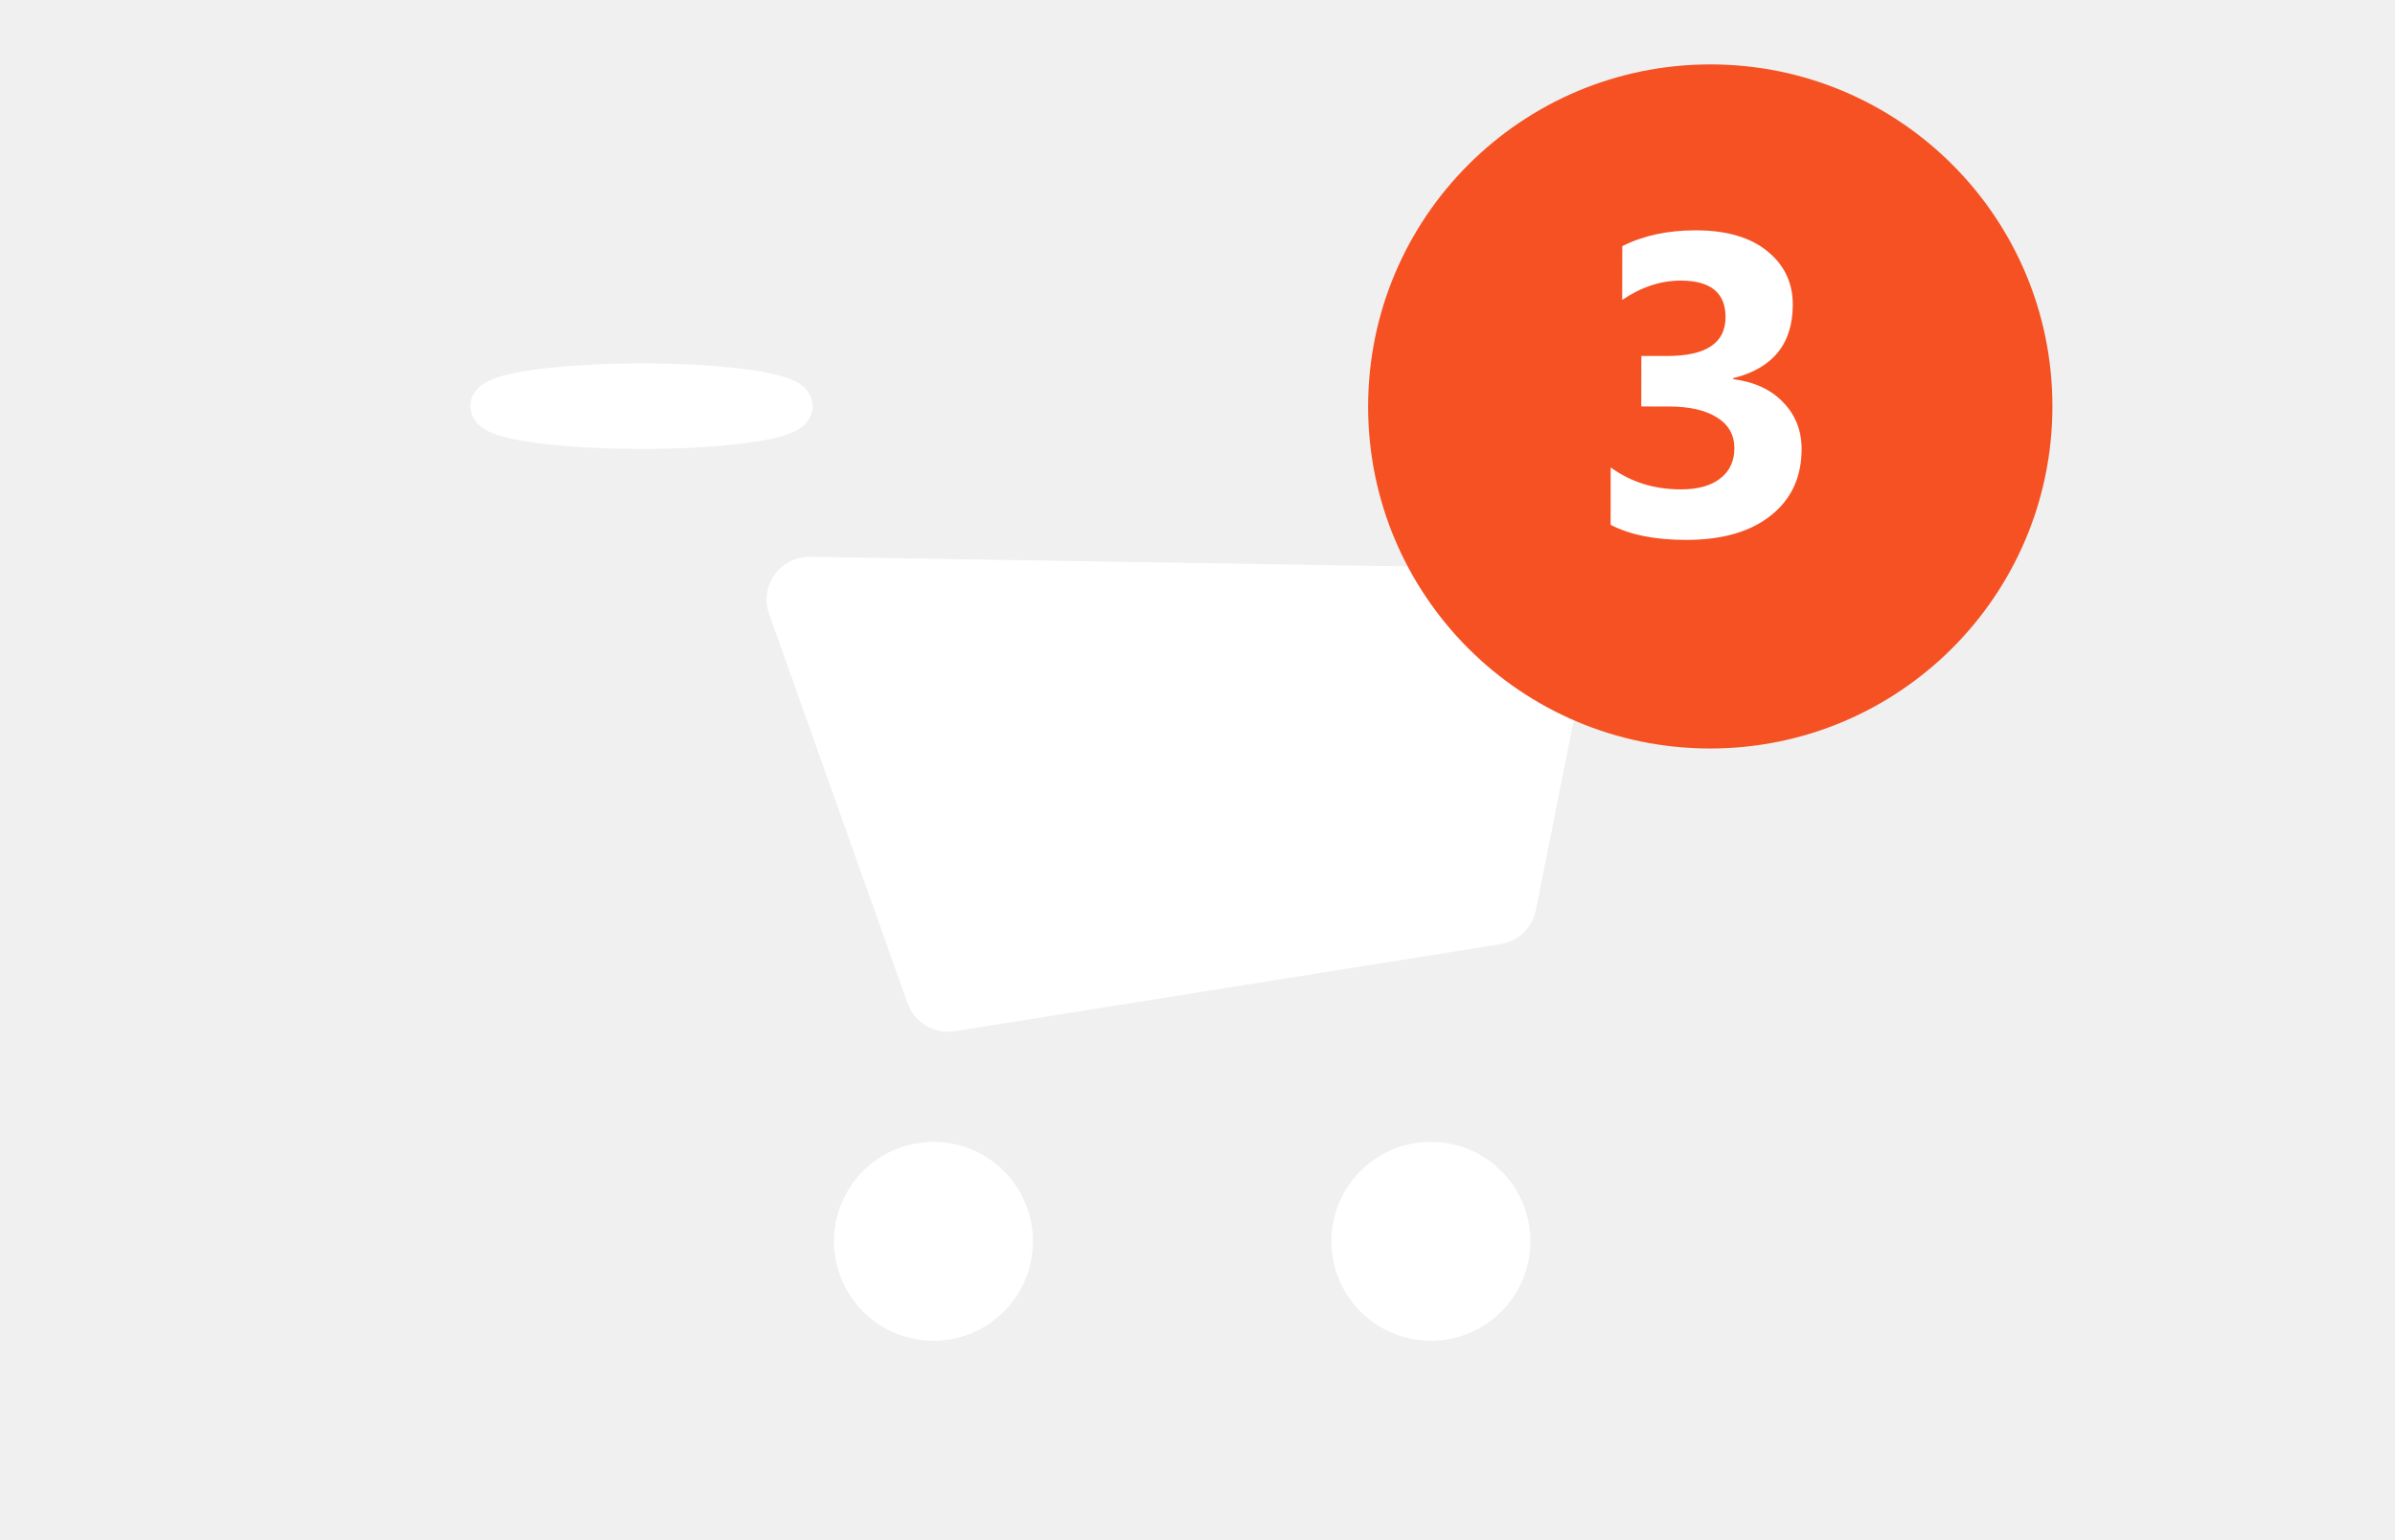
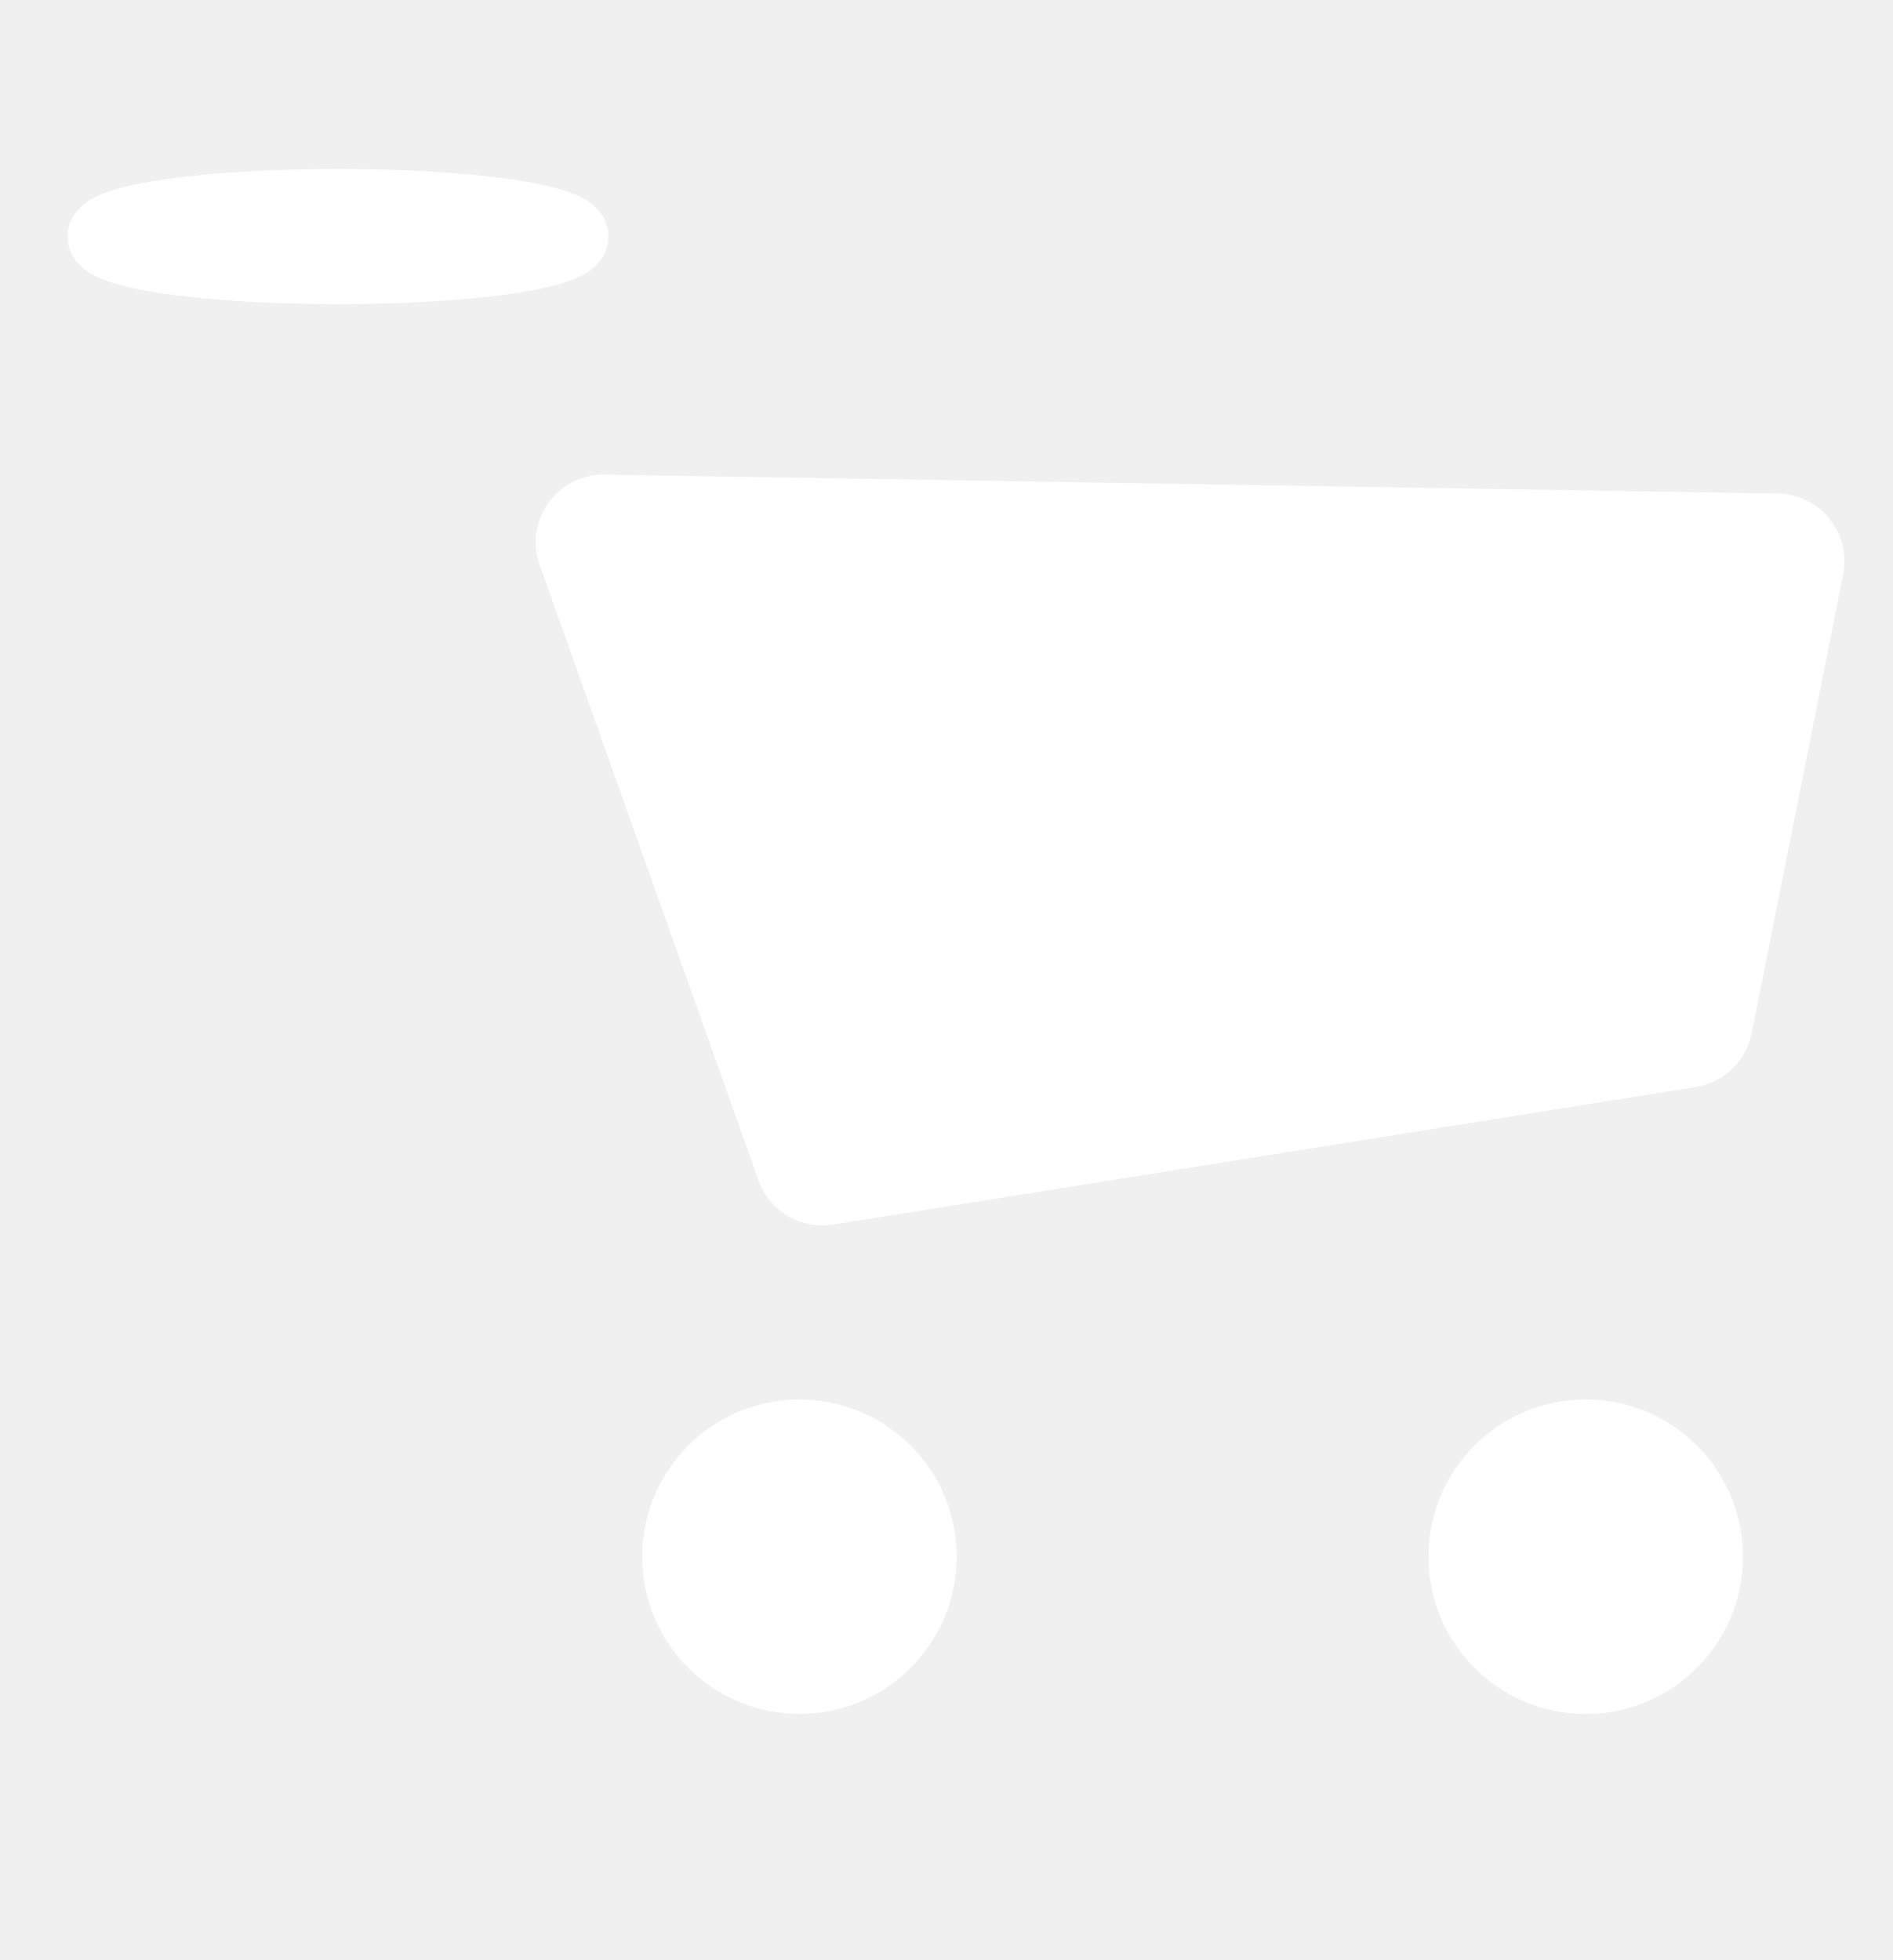
- <svg xmlns="http://www.w3.org/2000/svg" width="56" height="36" viewBox="0 0 56 36" fill="none">
-   <path fill-rule="evenodd" clip-rule="evenodd" d="M21.221 23.466C21.383 23.921 21.845 24.195 22.321 24.119L35.087 22.083C35.5 22.017 35.829 21.701 35.911 21.291L37.265 14.499C37.388 13.886 36.925 13.313 36.301 13.303L18.941 13.023C18.244 13.012 17.749 13.701 17.983 14.358L21.221 23.466Z" fill="white" />
-   <path fill-rule="evenodd" clip-rule="evenodd" d="M21.826 31.359C23.111 31.359 24.152 30.318 24.152 29.033C24.152 27.748 23.111 26.707 21.826 26.707C20.541 26.707 19.5 27.748 19.5 29.033C19.5 30.318 20.541 31.359 21.826 31.359Z" fill="white" />
-   <path fill-rule="evenodd" clip-rule="evenodd" d="M33.457 31.359C34.742 31.359 35.783 30.318 35.783 29.033C35.783 27.748 34.742 26.707 33.457 26.707C32.172 26.707 31.131 27.748 31.131 29.033C31.131 30.318 32.172 31.359 33.457 31.359Z" fill="white" />
-   <path fill-rule="evenodd" clip-rule="evenodd" d="M15 10C16.933 10 18.5 9.776 18.5 9.5C18.5 9.224 16.933 9 15 9C13.067 9 11.5 9.224 11.5 9.5C11.5 9.776 13.067 10 15 10Z" fill="white" />
-   <path fill-rule="evenodd" clip-rule="evenodd" d="M12.454 8.651C13.118 8.557 14.018 8.5 15 8.5C15.982 8.5 16.882 8.557 17.546 8.651C17.873 8.698 18.165 8.757 18.385 8.832C18.492 8.868 18.612 8.917 18.715 8.989C18.8 9.049 19 9.213 19 9.5C19 9.787 18.8 9.951 18.715 10.011C18.612 10.083 18.492 10.132 18.385 10.168C18.165 10.243 17.873 10.302 17.546 10.348C16.882 10.443 15.982 10.5 15 10.5C14.018 10.5 13.118 10.443 12.454 10.348C12.127 10.302 11.835 10.243 11.615 10.168C11.508 10.132 11.388 10.083 11.285 10.011C11.2 9.951 11 9.787 11 9.5C11 9.213 11.2 9.049 11.285 8.989C11.388 8.917 11.508 8.868 11.615 8.832C11.835 8.757 12.127 8.698 12.454 8.651Z" fill="white" />
-   <rect width="16" height="16" rx="8" transform="matrix(1 0.000825538 -0.00128991 0.999999 32 1.5)" fill="#F55123" />
-   <path d="M37.66 12.275L37.661 10.932C38.13 11.274 38.676 11.446 39.301 11.446C39.695 11.447 40.002 11.362 40.22 11.193C40.441 11.024 40.552 10.788 40.553 10.485C40.553 10.173 40.417 9.932 40.144 9.762C39.873 9.593 39.501 9.508 39.026 9.508L38.376 9.507L38.378 8.325L38.978 8.326C39.89 8.327 40.346 8.024 40.347 7.419C40.347 6.849 39.998 6.564 39.298 6.563C38.829 6.563 38.373 6.714 37.93 7.016L37.932 5.757C38.424 5.51 38.997 5.386 39.651 5.387C40.367 5.388 40.924 5.549 41.32 5.872C41.72 6.194 41.92 6.613 41.919 7.127C41.918 8.042 41.454 8.614 40.526 8.845L40.526 8.869C41.02 8.931 41.411 9.112 41.697 9.412C41.983 9.709 42.126 10.073 42.125 10.506C42.124 11.161 41.884 11.678 41.405 12.058C40.926 12.439 40.265 12.629 39.422 12.628C38.699 12.627 38.112 12.51 37.66 12.275Z" fill="white" />
+ <svg xmlns="http://www.w3.org/2000/svg" width="28" height="29" viewBox="0 0 28 29" fill="none">
+   <path fill-rule="evenodd" clip-rule="evenodd" d="M11.221 17.466C11.383 17.921 11.845 18.195 12.321 18.119L25.087 16.083C25.5 16.017 25.829 15.701 25.911 15.291L27.265 8.499C27.387 7.886 26.925 7.313 26.301 7.303L8.941 7.023C8.244 7.012 7.749 7.701 7.983 8.358L11.221 17.466Z" fill="white" />
+   <path fill-rule="evenodd" clip-rule="evenodd" d="M11.826 25.359C13.111 25.359 14.152 24.318 14.152 23.033C14.152 21.748 13.111 20.707 11.826 20.707C10.541 20.707 9.5 21.748 9.5 23.033C9.5 24.318 10.541 25.359 11.826 25.359Z" fill="white" />
+   <path fill-rule="evenodd" clip-rule="evenodd" d="M23.457 25.359C24.742 25.359 25.783 24.318 25.783 23.033C25.783 21.748 24.742 20.707 23.457 20.707C22.172 20.707 21.131 21.748 21.131 23.033C21.131 24.318 22.172 25.359 23.457 25.359Z" fill="white" />
+   <path fill-rule="evenodd" clip-rule="evenodd" d="M5 4C6.933 4 8.5 3.776 8.5 3.5C8.5 3.224 6.933 3 5 3C3.067 3 1.5 3.224 1.5 3.5C1.5 3.776 3.067 4 5 4Z" fill="white" />
+   <path fill-rule="evenodd" clip-rule="evenodd" d="M2.454 2.651C3.118 2.557 4.017 2.5 5 2.5C5.983 2.5 6.882 2.557 7.546 2.651C7.873 2.698 8.165 2.757 8.385 2.832C8.492 2.868 8.612 2.917 8.715 2.989C8.8 3.049 9 3.213 9 3.5C9 3.787 8.8 3.951 8.715 4.011C8.612 4.083 8.492 4.132 8.385 4.168C8.165 4.243 7.873 4.302 7.546 4.349C6.882 4.443 5.983 4.5 5 4.5C4.017 4.5 3.118 4.443 2.454 4.349C2.127 4.302 1.835 4.243 1.615 4.168C1.508 4.132 1.388 4.083 1.285 4.011C1.2 3.951 1 3.787 1 3.5C1 3.213 1.2 3.049 1.285 2.989C1.388 2.917 1.508 2.868 1.615 2.832C1.835 2.757 2.127 2.698 2.454 2.651Z" fill="white" />
</svg>
